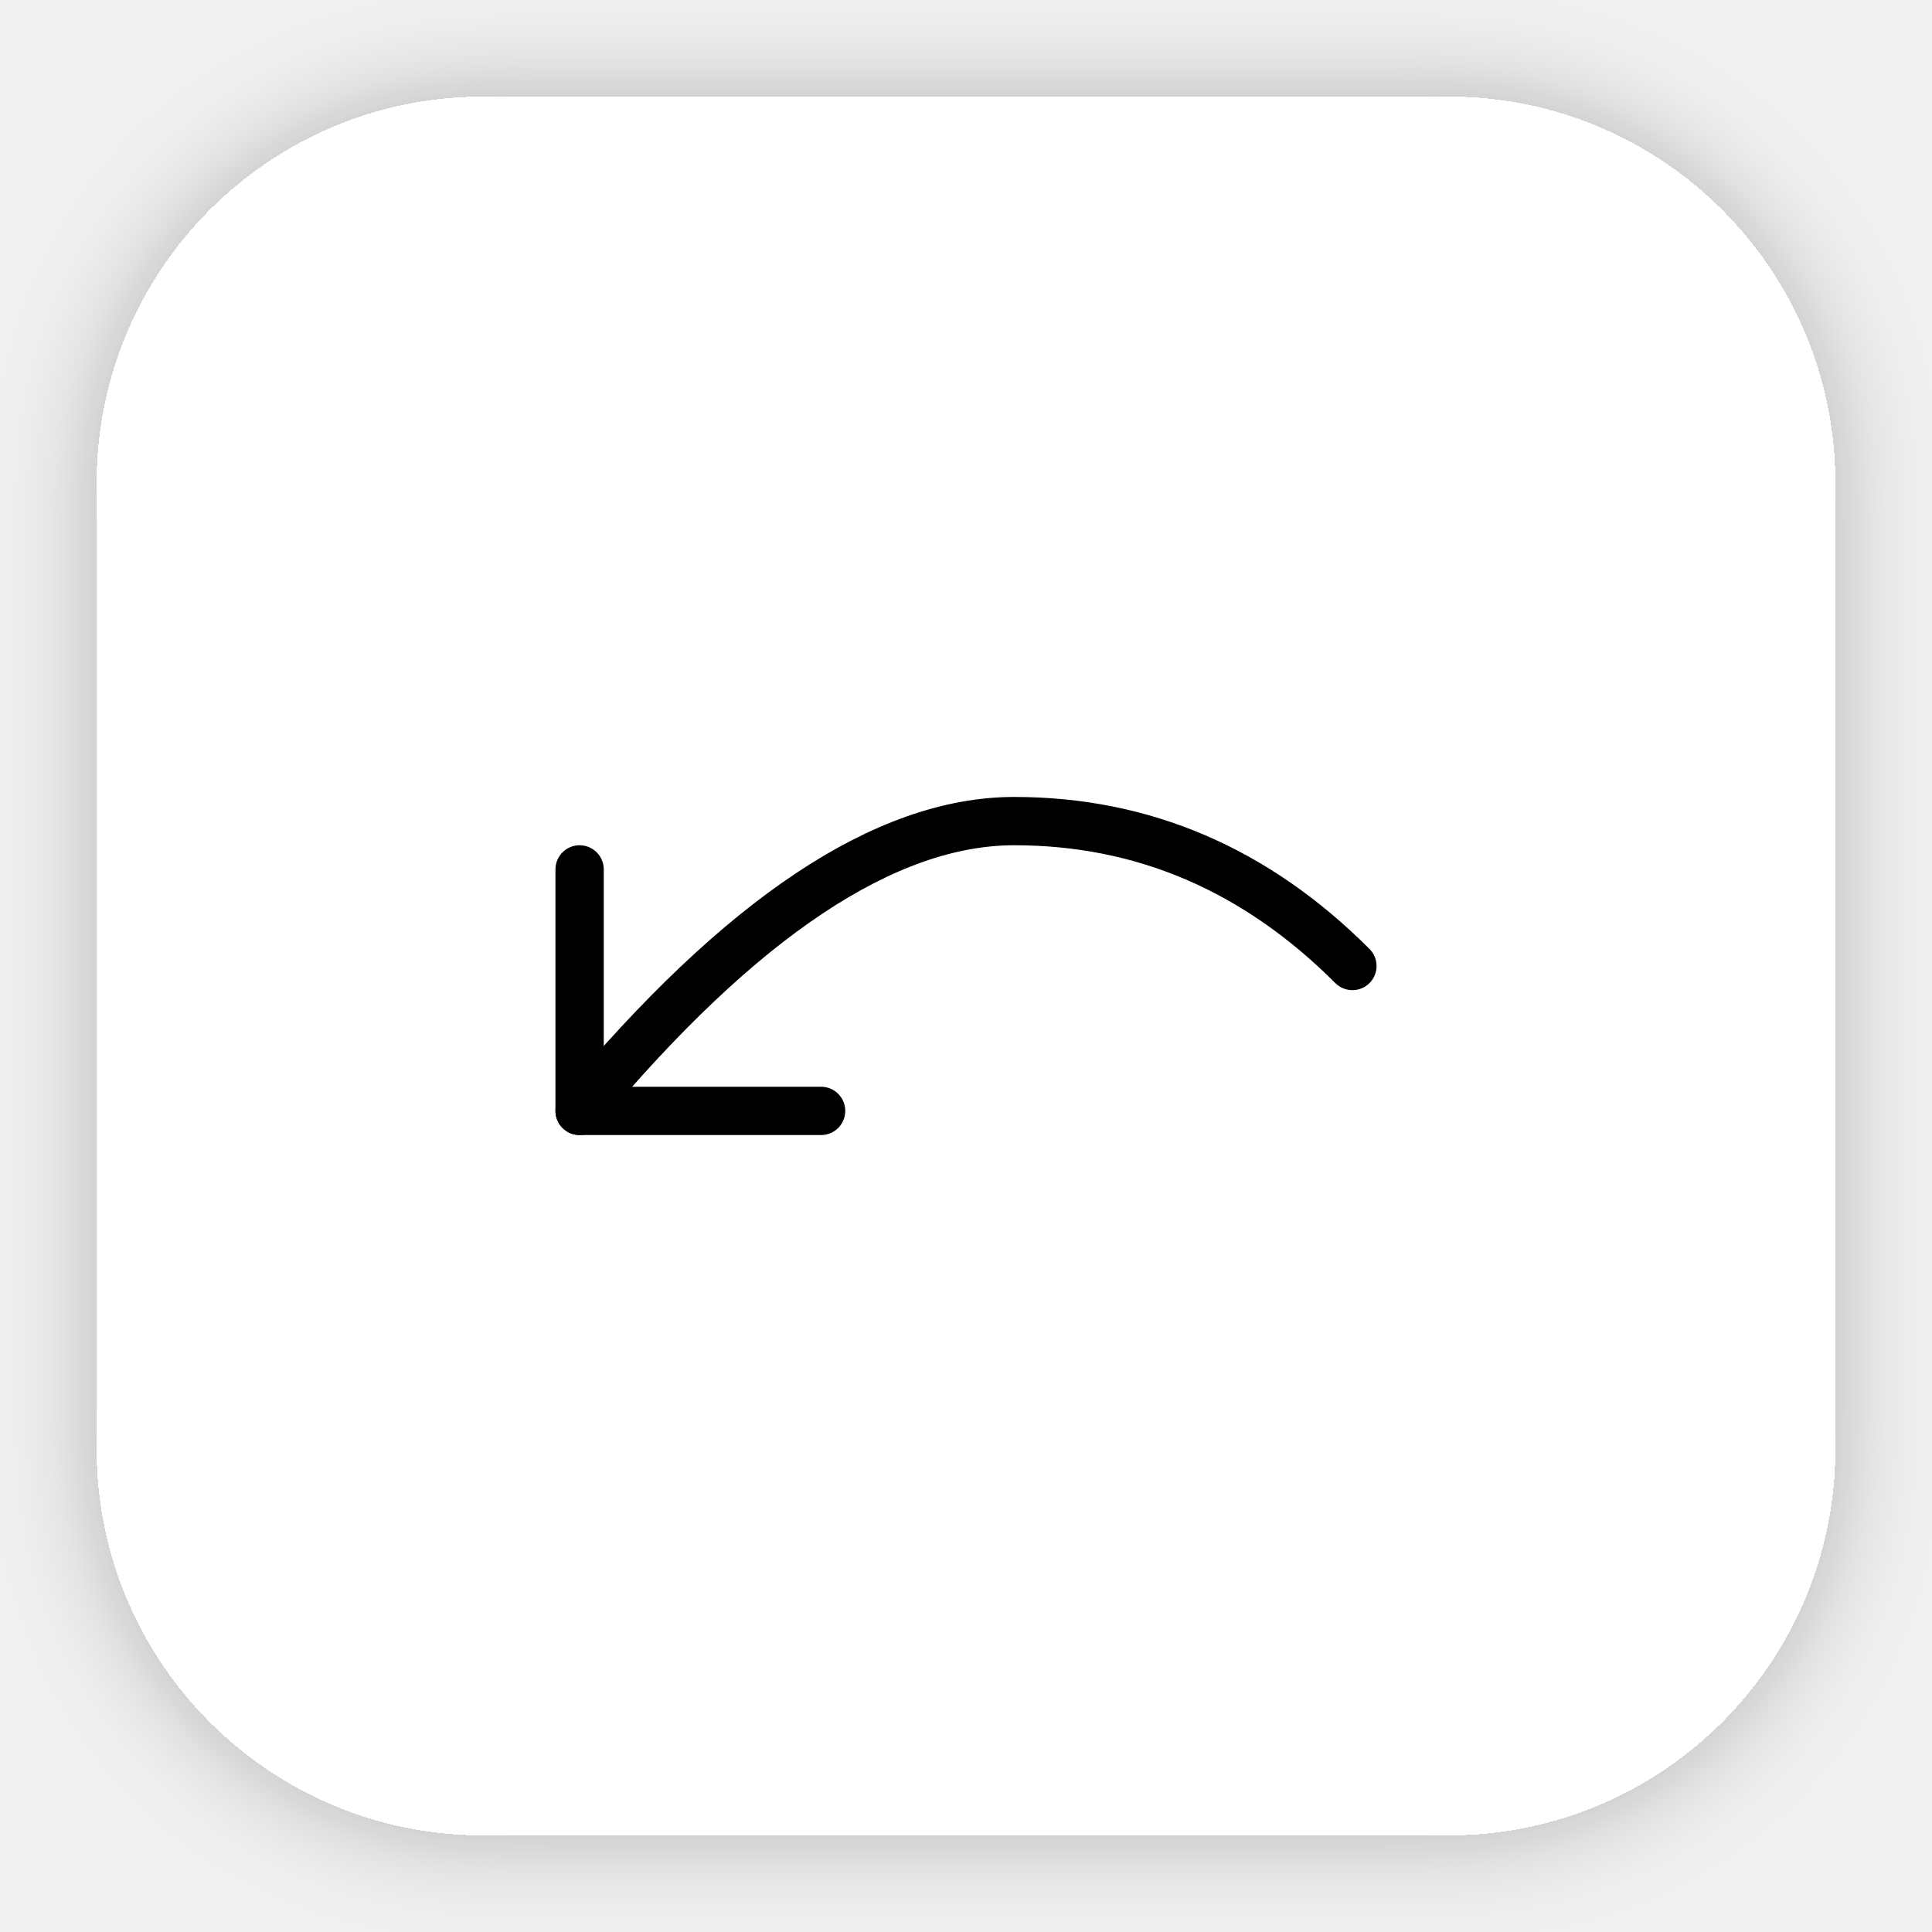
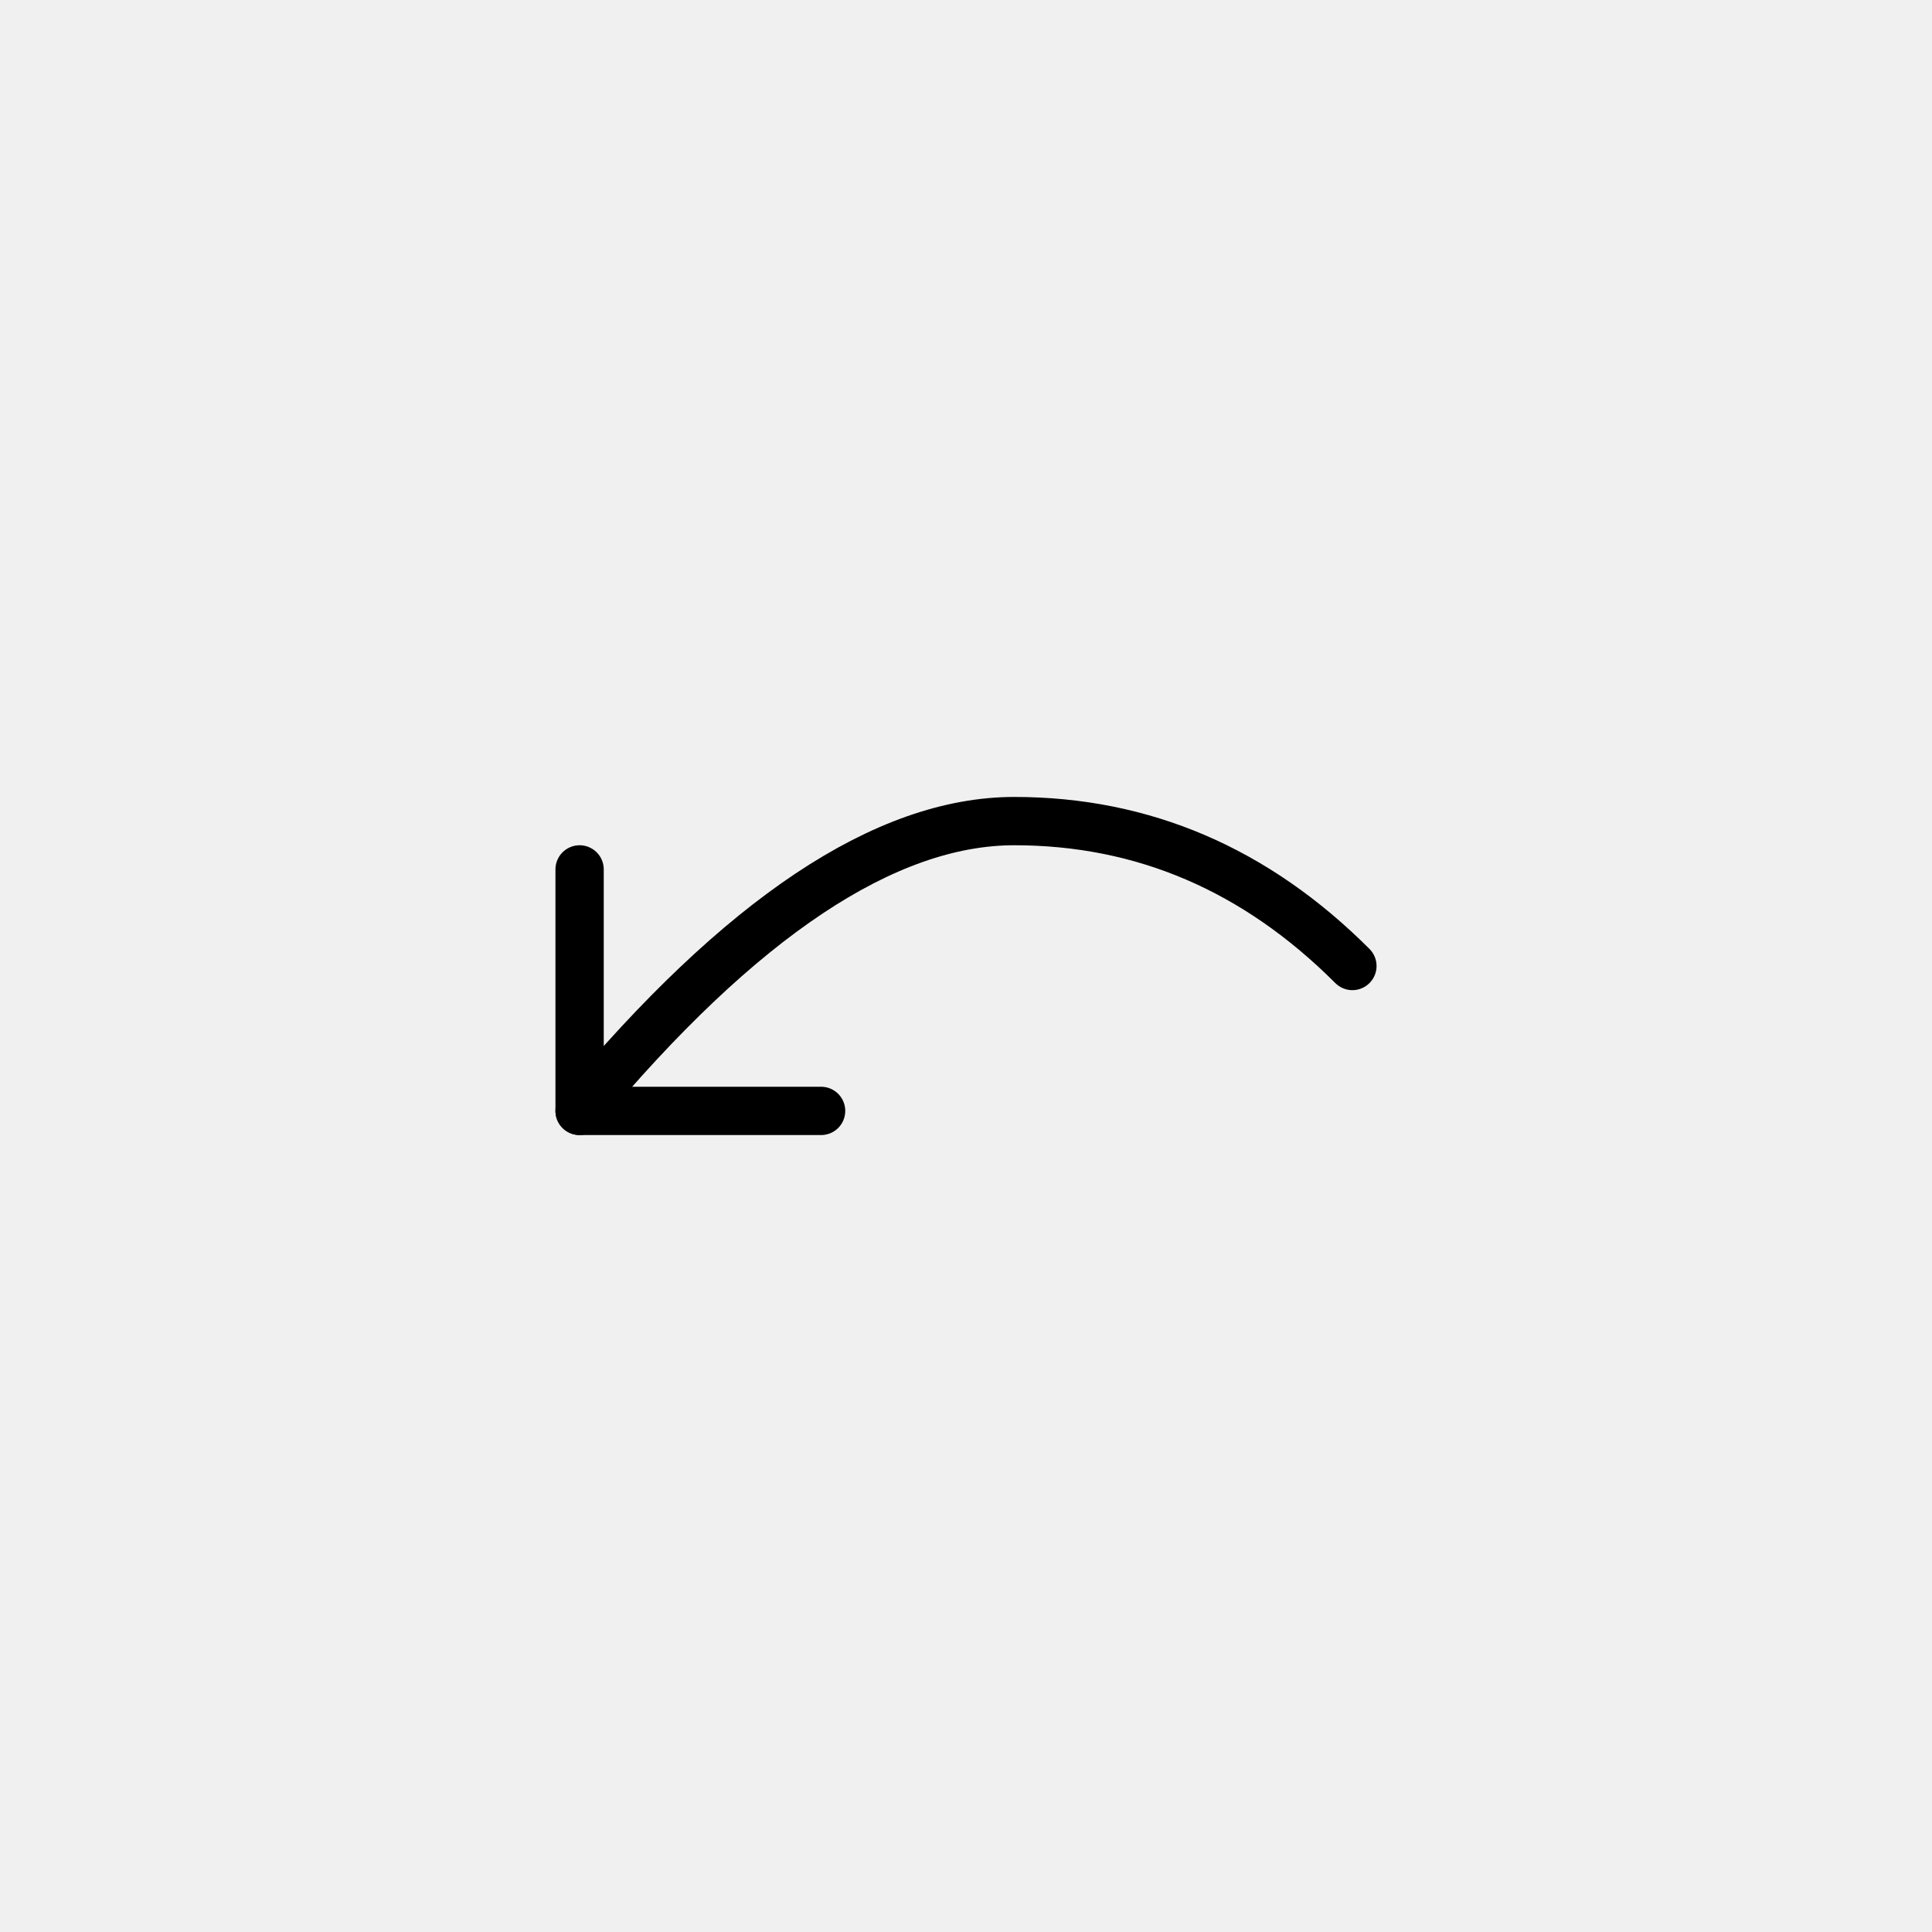
<svg xmlns="http://www.w3.org/2000/svg" width="40" height="40" viewBox="0 0 40 40" fill="none">
-   <g filter="url(#filter0_d_3373_8690)">
-     <rect x="2" y="2" width="36" height="36" rx="8" fill="white" shape-rendering="crispEdges" />
-     <path d="M12 23C15.333 19 18.333 17 21 17C23.667 17 26 18 28 20" stroke="black" stroke-linecap="round" stroke-linejoin="round" />
-     <path d="M12 18V23H17" stroke="black" stroke-linecap="round" stroke-linejoin="round" />
-   </g>
-   <defs>
-     <filter id="filter0_d_3373_8690" x="0" y="0" width="40" height="40" filterUnits="userSpaceOnUse" color-interpolation-filters="sRGB">
-       <feFlood flood-opacity="0" result="BackgroundImageFix" />
-       <feColorMatrix in="SourceAlpha" type="matrix" values="0 0 0 0 0 0 0 0 0 0 0 0 0 0 0 0 0 0 127 0" result="hardAlpha" />
-       <feOffset />
-       <feGaussianBlur stdDeviation="1" />
-       <feComposite in2="hardAlpha" operator="out" />
-       <feColorMatrix type="matrix" values="0 0 0 0 0 0 0 0 0 0 0 0 0 0 0 0 0 0 0.25 0" />
-       <feBlend mode="normal" in2="BackgroundImageFix" result="effect1_dropShadow_3373_8690" />
-       <feBlend mode="normal" in="SourceGraphic" in2="effect1_dropShadow_3373_8690" result="shape" />
-     </filter>
-   </defs>
+   <path d="M12 23C15.333 19 18.333 17 21 17C23.667 17 26 18 28 20" stroke="black" stroke-linecap="round" stroke-linejoin="round" />
+   <path d="M12 18V23H17" stroke="black" stroke-linecap="round" stroke-linejoin="round" />
</svg>
